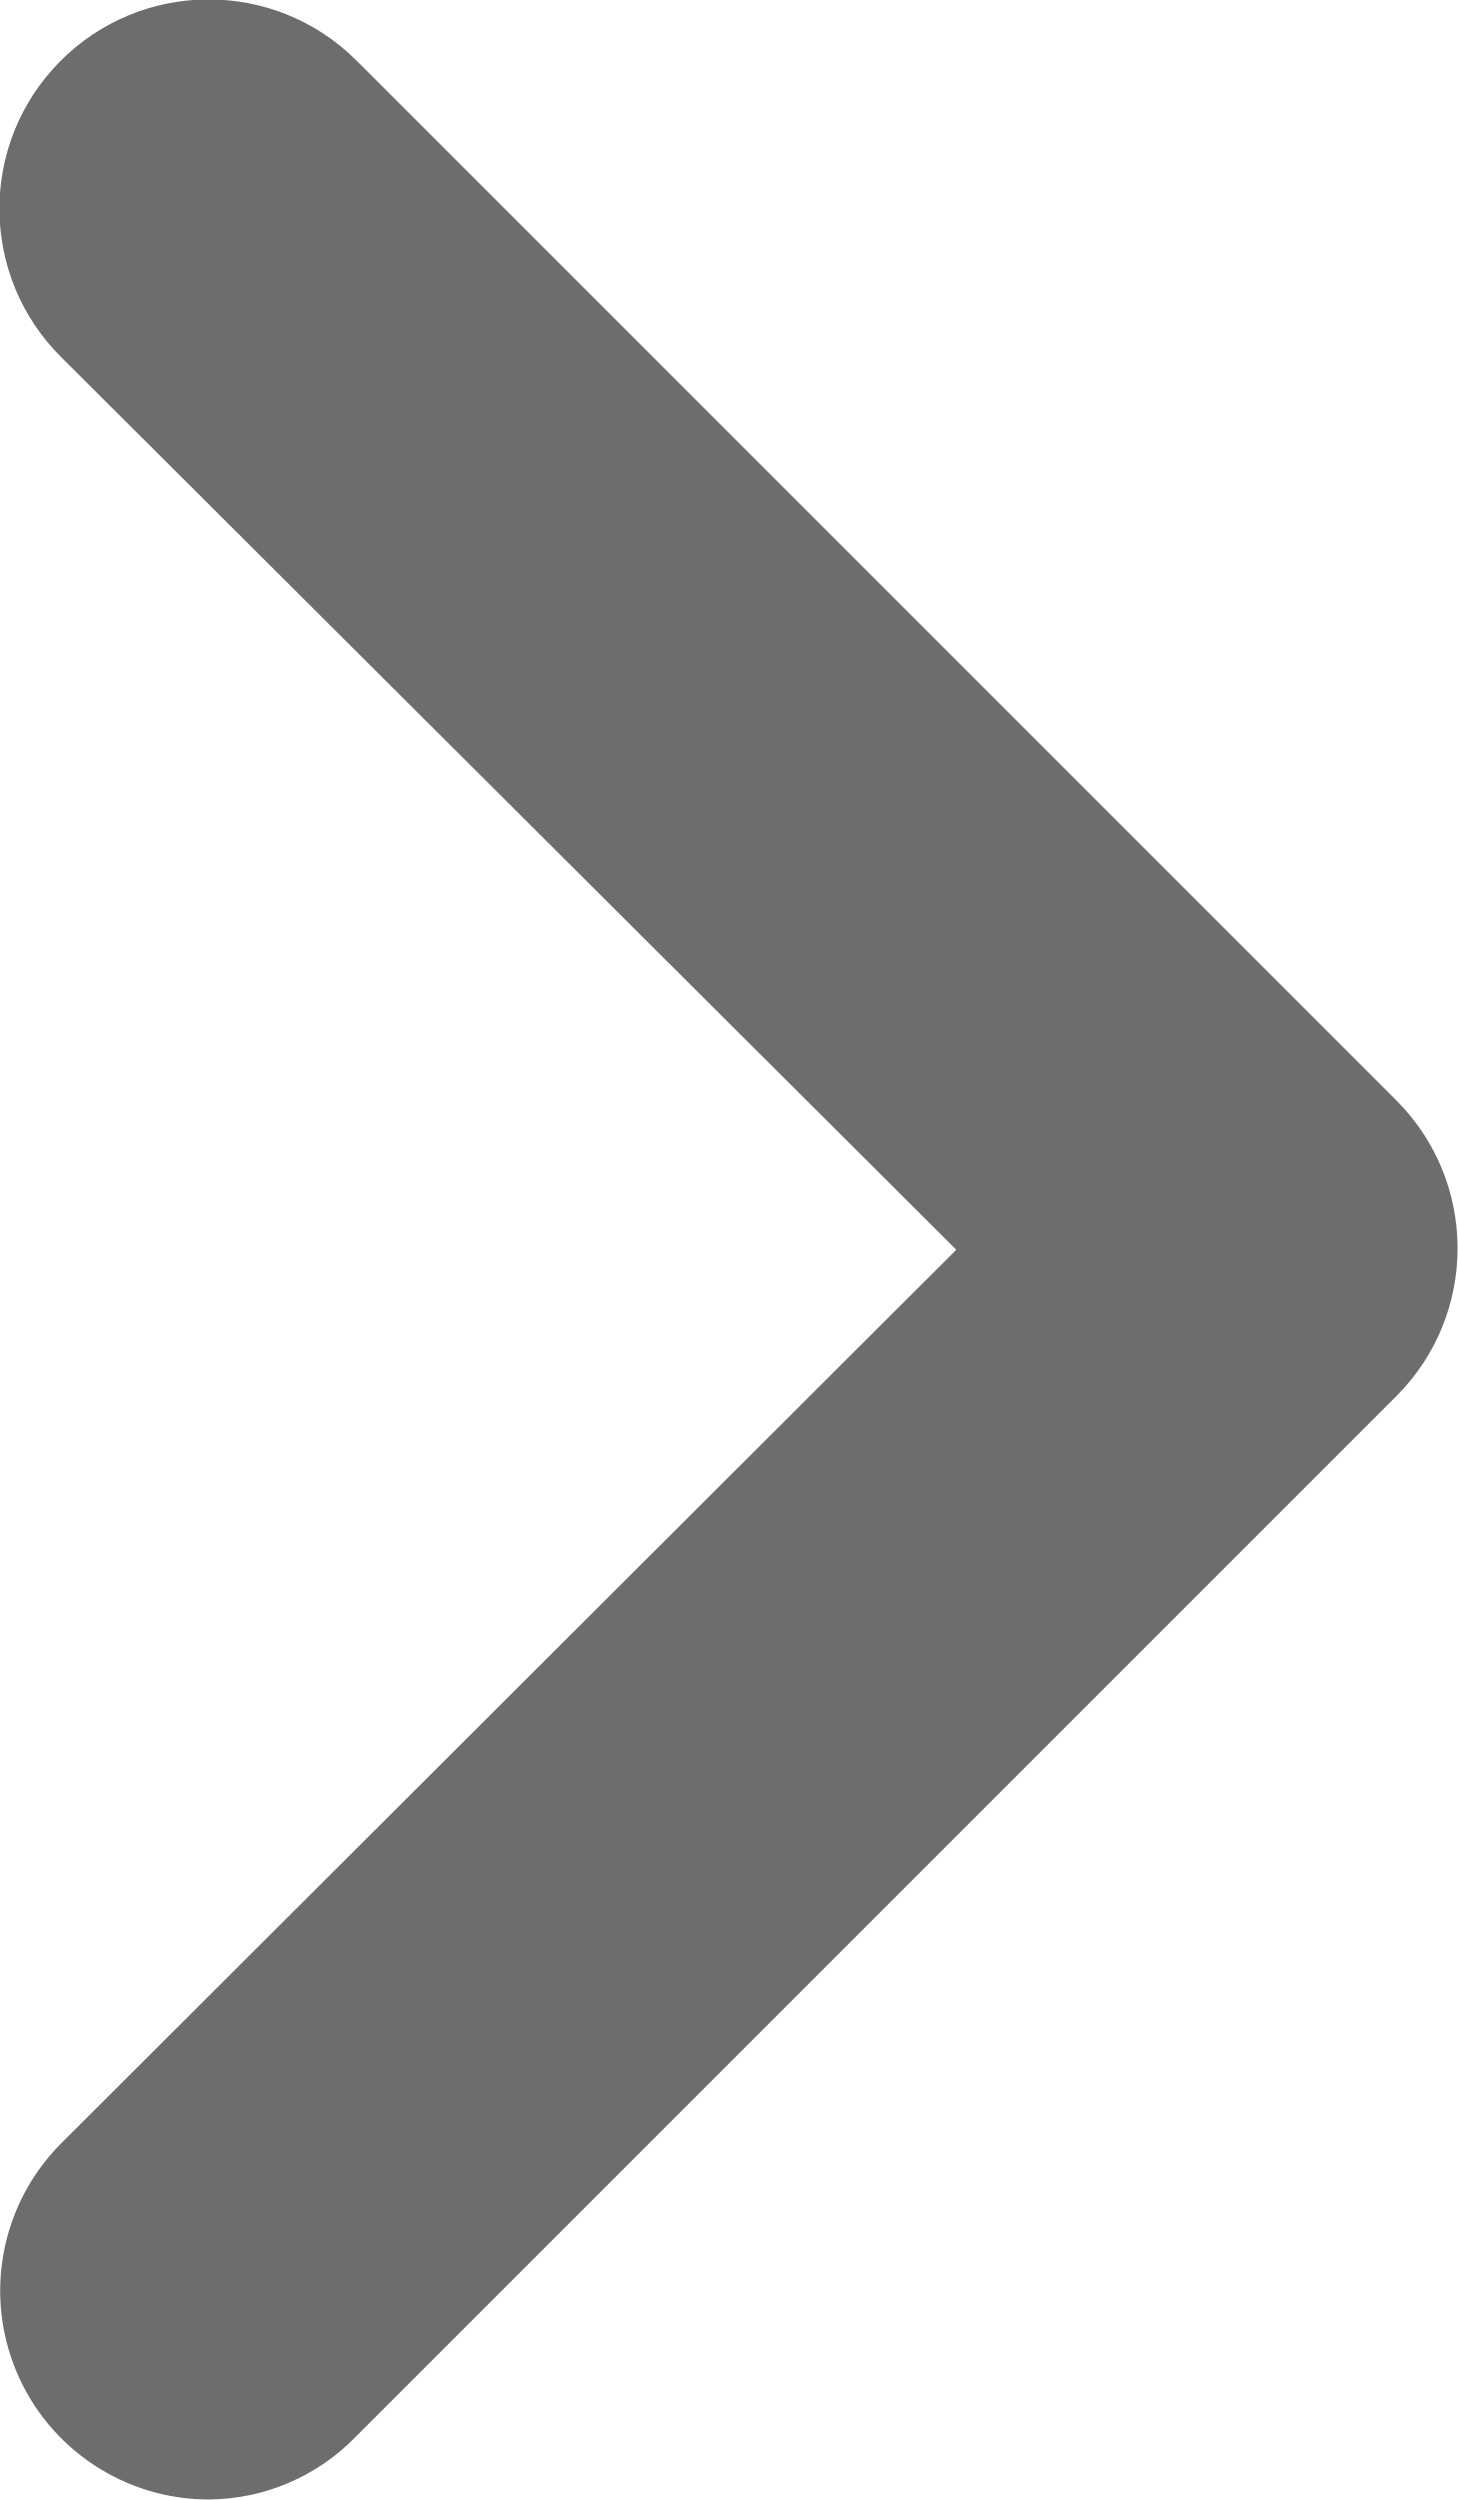
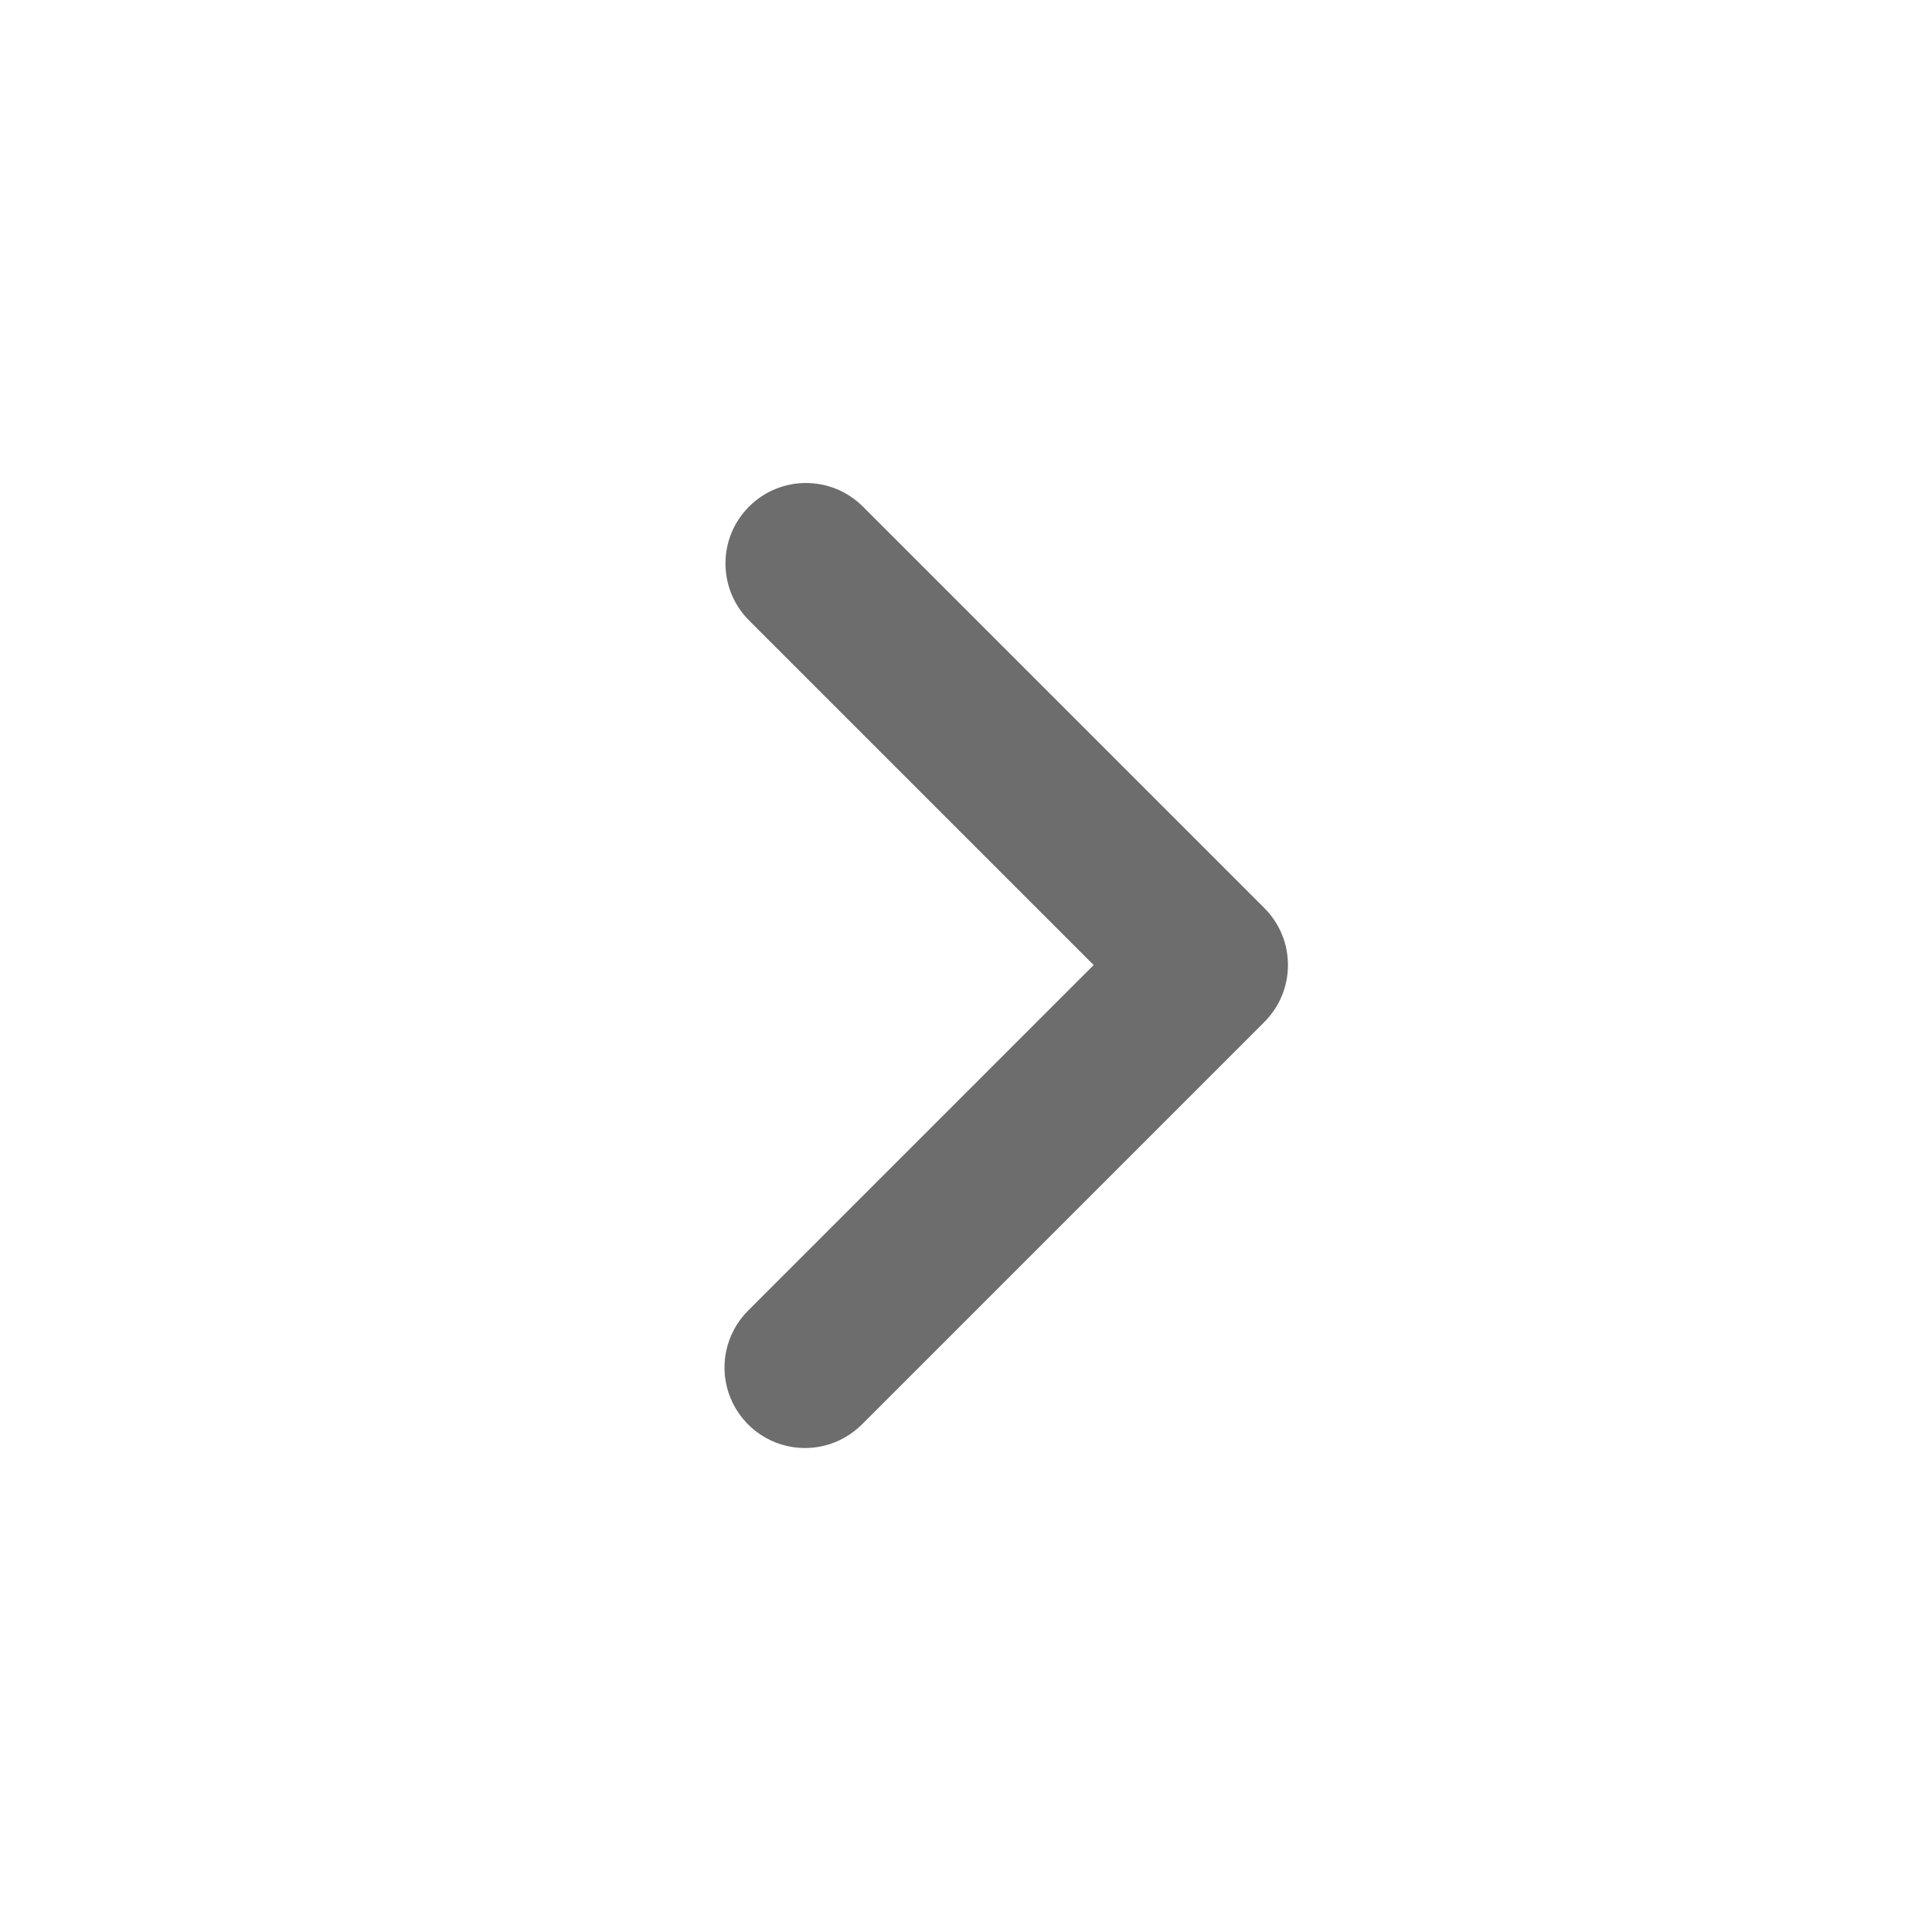
- <svg xmlns="http://www.w3.org/2000/svg" viewBox="0 0 29.4 50.43">
-   <path d="M19.52,55.21a4.21,4.21,0,0,1-3-7.17L34.59,30,16.54,12a4.21,4.21,0,1,1,5.94-6l21,21a4.22,4.22,0,0,1,0,5.94l-21,21A4.17,4.17,0,0,1,19.52,55.21Z" transform="translate(-15.3 -4.79)" fill="#6d6d6e" />
+ <svg xmlns="http://www.w3.org/2000/svg" width="24" height="24" viewBox="0 0 24 24" fill="none">
+   <path d="M10 17.988C9.595 17.988 9.231 17.744 9.076 17.37C8.921 16.997 9.007 16.567 9.293 16.281L13.586 11.988L9.293 7.695C8.914 7.302 8.919 6.679 9.305 6.293C9.691 5.907 10.314 5.902 10.707 6.281L15.707 11.281C16.097 11.671 16.097 12.304 15.707 12.695L10.707 17.695C10.519 17.882 10.265 17.988 10 17.988Z" fill="#6D6D6E" />
</svg>
